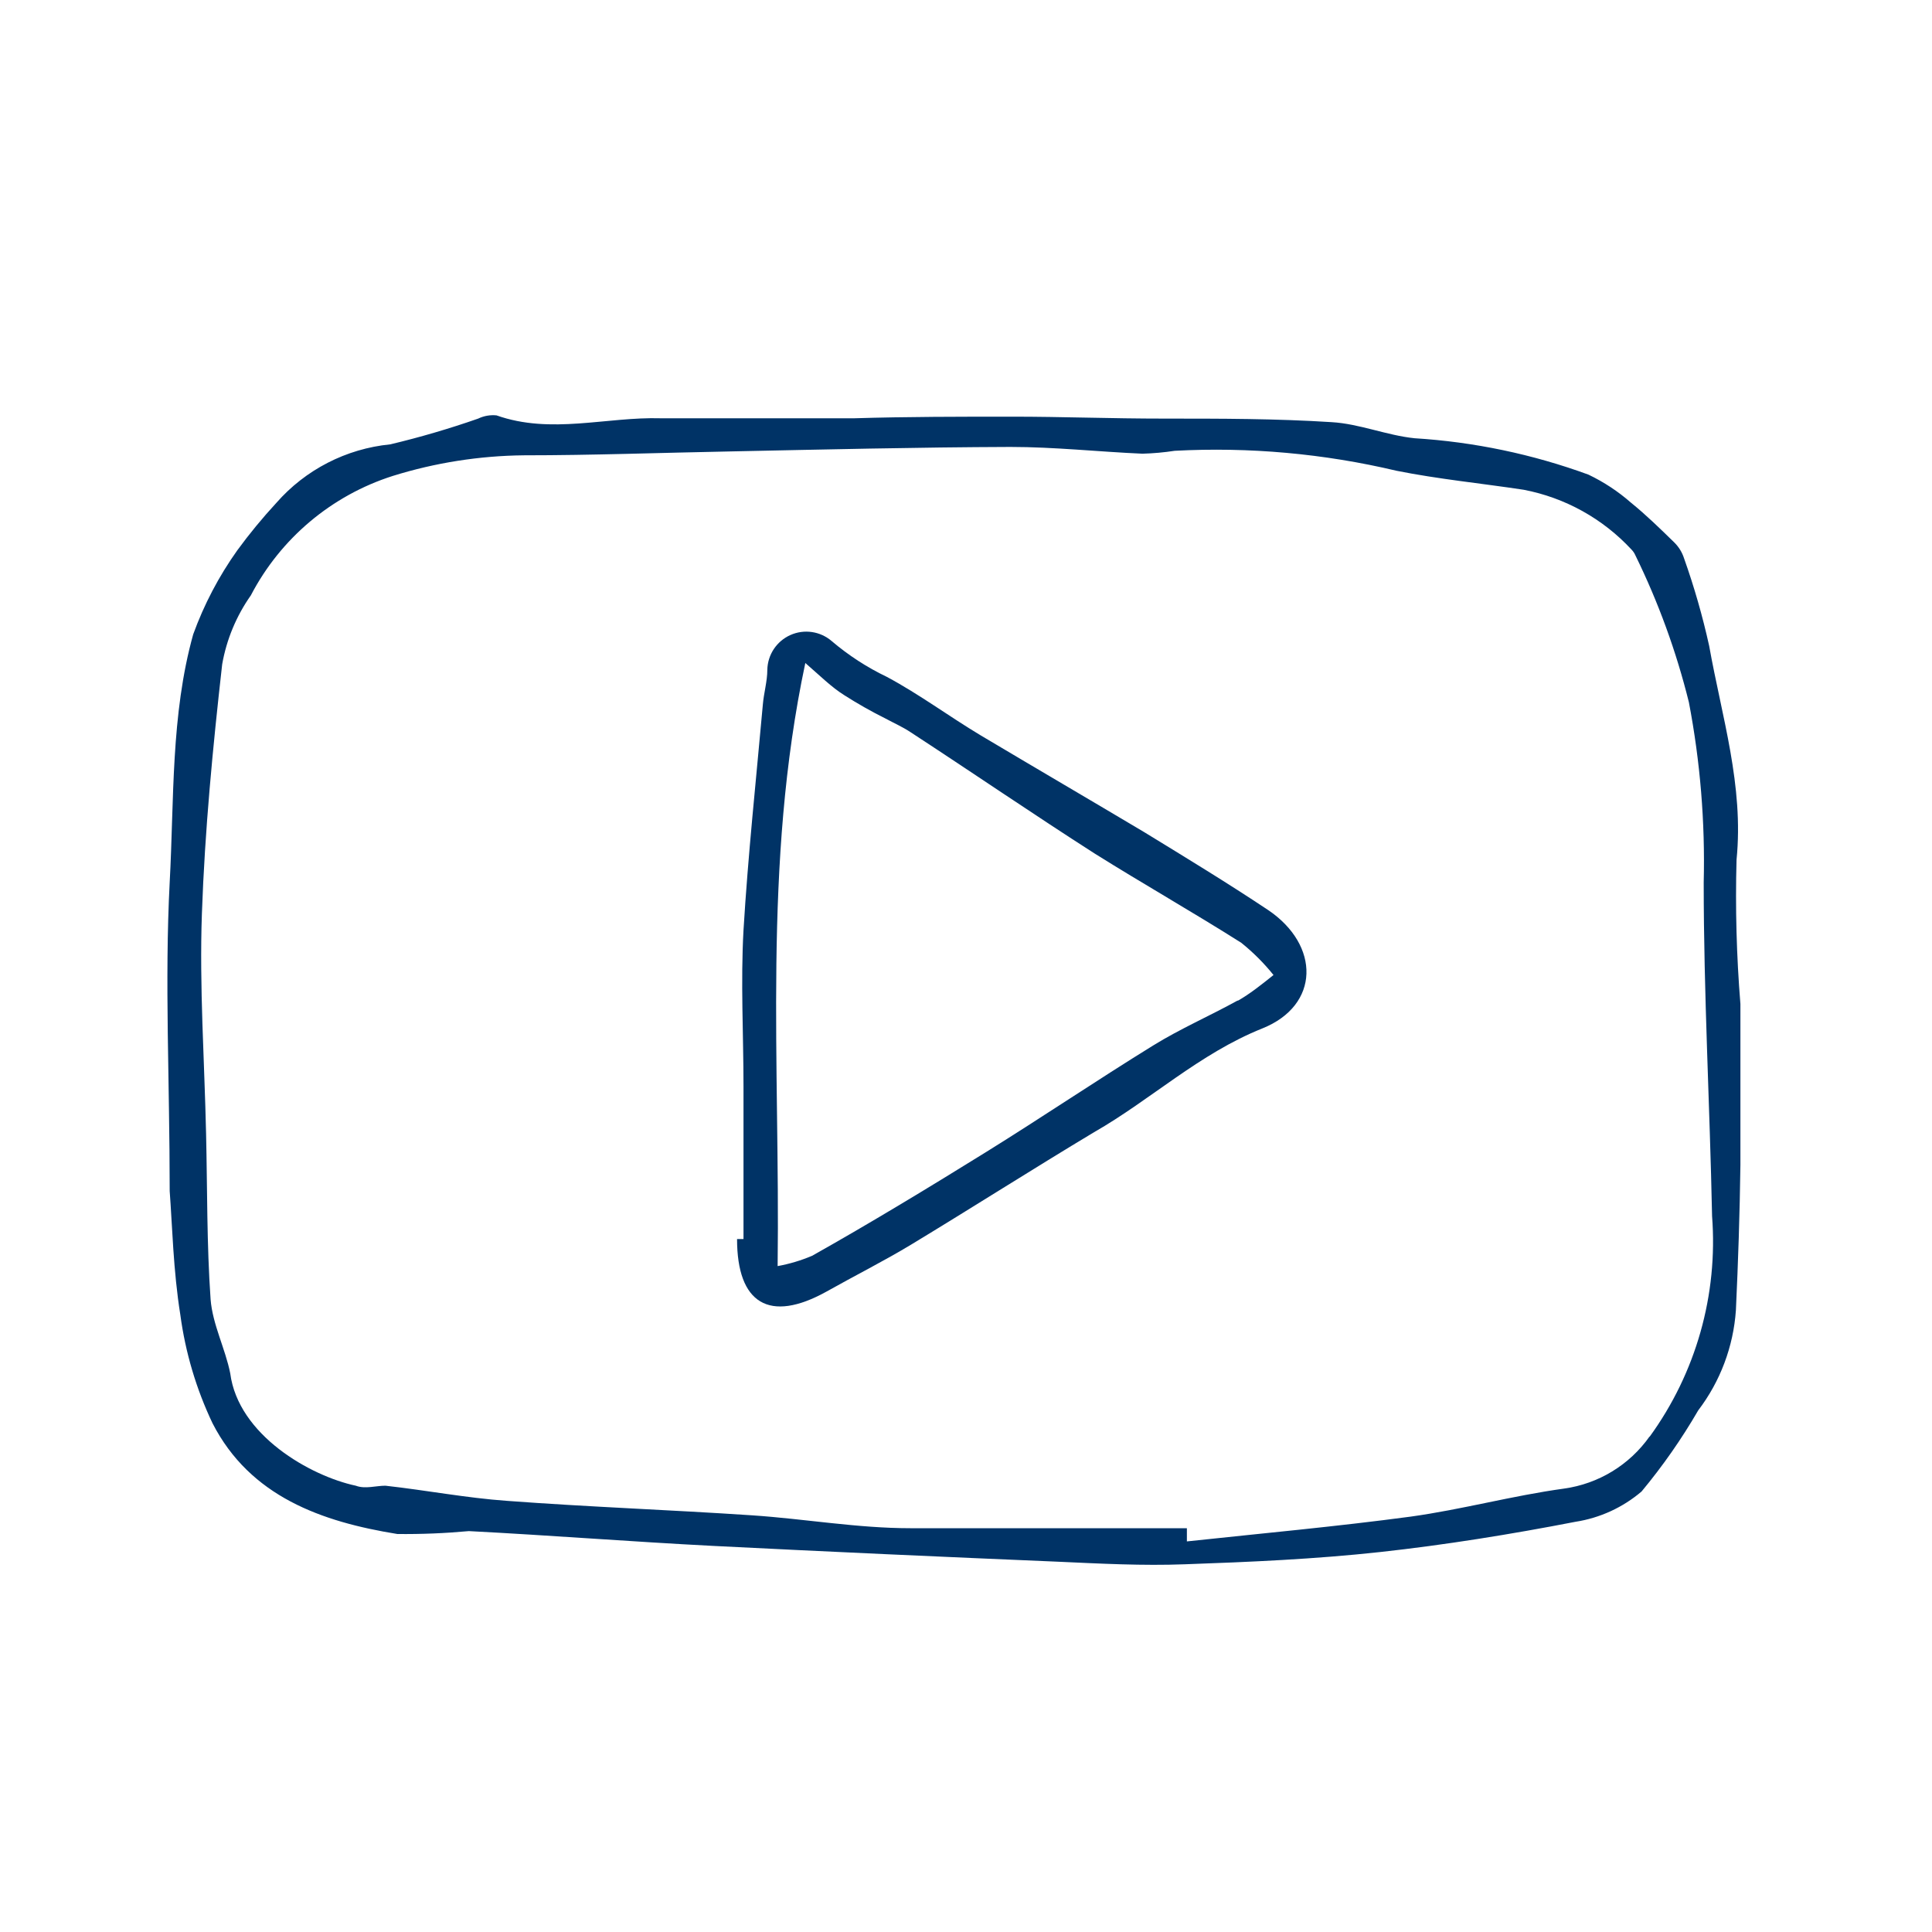
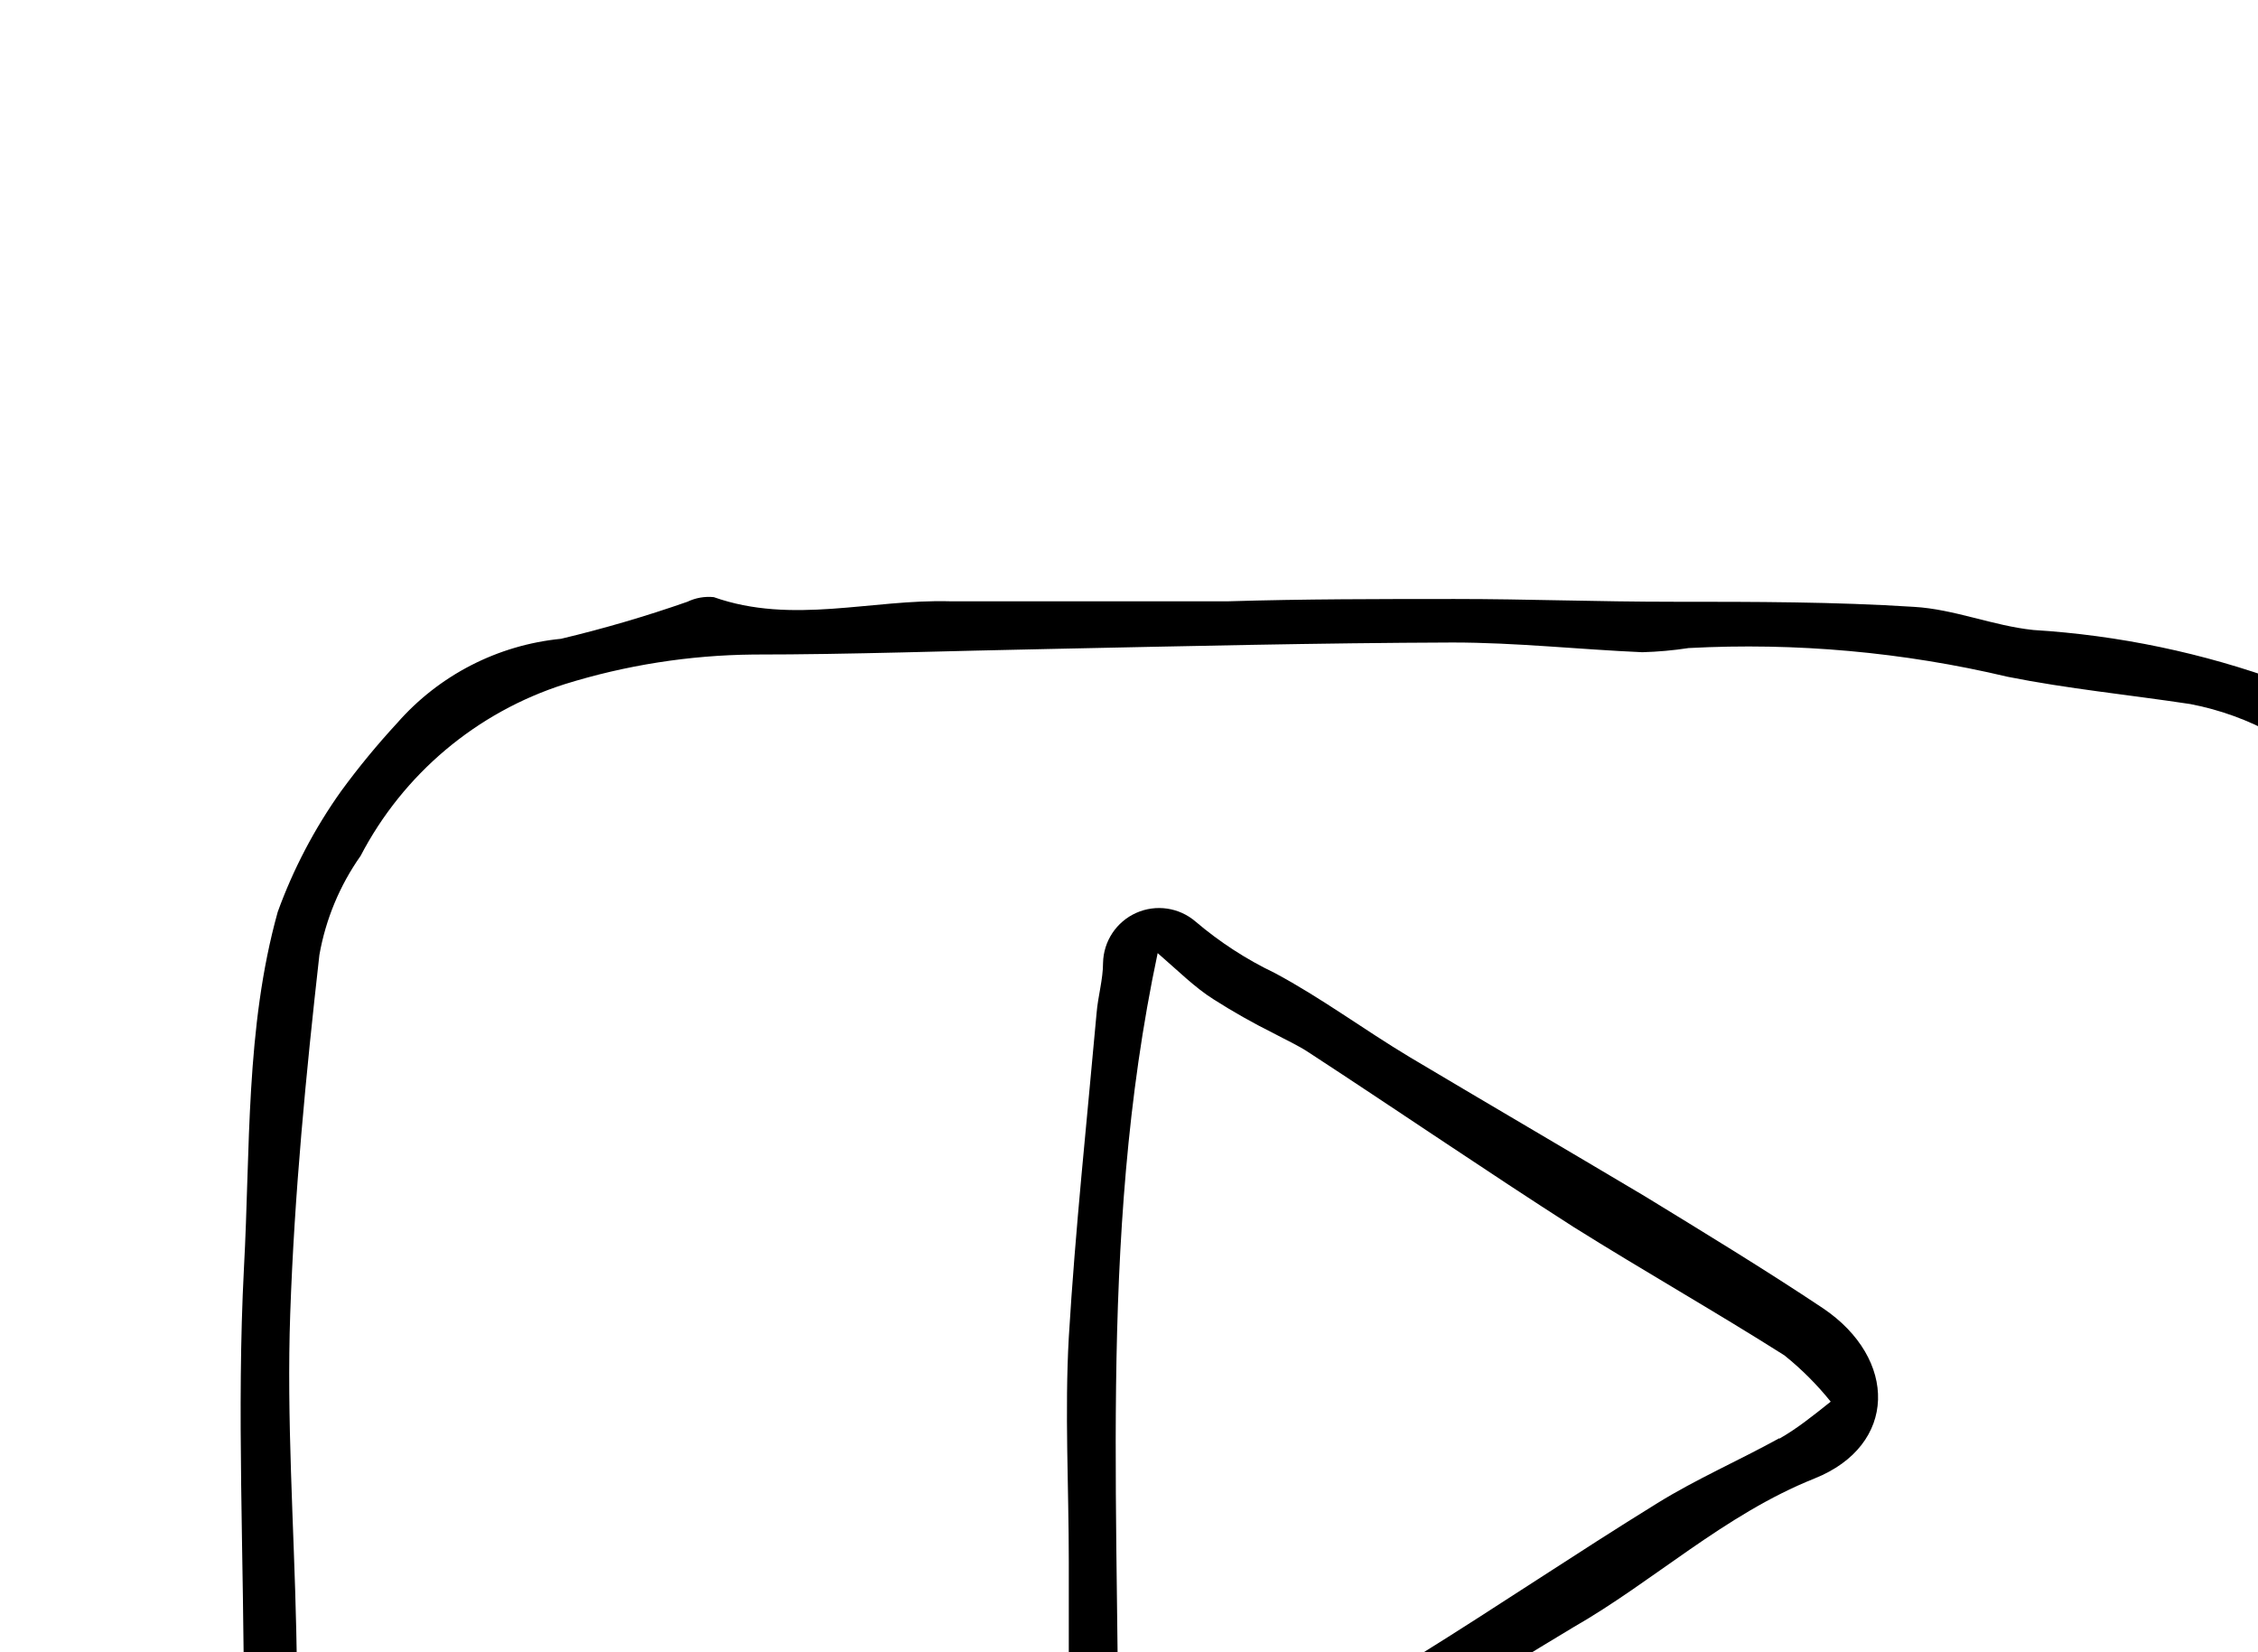
- <svg xmlns="http://www.w3.org/2000/svg" id="Layer_1" data-name="Layer 1" viewBox="0 0 60 60">
-   <defs>
-     <style>.cls-1{fill:#036;}</style>
-   </defs>
-   <path class="cls-1" d="M53.93,26.7c0.23-2.3-.46-4.45-0.85-6.64a22.82,22.82,0,0,0-.78-2.72,1.21,1.21,0,0,0-.3-0.49c-0.44-.43-0.88-0.86-1.35-1.24a5.77,5.77,0,0,0-1.32-.87,19.14,19.14,0,0,0-5.4-1.13c-0.87-.09-1.71-0.45-2.58-0.5C39.63,13,37.9,13,36.18,13s-3.16-.06-4.75-0.06-3.27,0-4.9.05c-2,0-4,0-6,0-1.7-.05-3.41.51-5.11-0.09a1.07,1.07,0,0,0-.57.1,27.75,27.75,0,0,1-2.73.8,5.41,5.41,0,0,0-3.54,1.82,16.74,16.74,0,0,0-1.21,1.47A10.91,10.91,0,0,0,6,19.7c-0.7,2.51-.59,5.13-0.73,7.7-0.16,3.08,0,6.17,0,9.59,0.08,1.06.11,2.47,0.33,3.84a11.36,11.36,0,0,0,1,3.37c1.17,2.28,3.39,3.06,5.74,3.44a21.74,21.74,0,0,0,2.22-.09c2.53,0.13,5.06.33,7.6,0.46,3.56,0.18,7.12.34,10.69,0.49,1.32,0.06,2.64.13,3.95,0.08,2-.07,4.05-0.16,6.06-0.38s4.06-.55,6.07-0.94a4.14,4.14,0,0,0,2.05-.94,18.3,18.3,0,0,0,1.76-2.52,5.79,5.79,0,0,0,1.17-3.11c0.07-1.5.12-3,.14-4.51,0-1.66,0-3.33,0-5A41.37,41.37,0,0,1,53.93,26.7Zm-2.7,17.91a3.91,3.91,0,0,1-2.66,1.62c-1.6.22-3.17,0.65-4.76,0.87-2.31.31-4.63,0.52-6.95,0.77l0-.41c-2.86,0-5.73,0-8.59,0-1.64,0-3.27-.29-4.91-0.4-2.54-.17-5.08-0.26-7.62-0.45-1.26-.09-2.51-0.33-3.77-0.47-0.3,0-.63.11-0.92,0-1.41-.3-3.65-1.57-3.9-3.49C7,41.89,6.6,41.13,6.54,40.35c-0.12-1.71-.1-3.43-0.14-5.14-0.05-2.28-.21-4.56-0.13-6.83,0.09-2.59.34-5.18,0.63-7.75a5.31,5.31,0,0,1,.89-2.14,7.56,7.56,0,0,1,4.41-3.71,14.18,14.18,0,0,1,4.07-.64c2.13,0,4.26-.08,6.39-0.12,2.91-.06,5.81-0.13,8.72-0.14,1.37,0,2.73.15,4.1,0.21a8.13,8.13,0,0,0,1-.09,24.31,24.31,0,0,1,6.89.62c1.3,0.26,2.63.39,3.95,0.59a6.14,6.14,0,0,1,3.35,1.86,0.59,0.59,0,0,1,.12.18,22.87,22.87,0,0,1,1.66,4.56,26.32,26.32,0,0,1,.46,5.6c0,3.45.19,6.91,0.26,10.36A10.31,10.31,0,0,1,51.23,44.62Z" />
-   <path class="cls-1" d="M39.38,28.26c-1.26-.84-2.56-1.63-3.85-2.42-1.68-1-3.39-2-5.07-3-1-.6-1.91-1.28-2.92-1.82a7.9,7.9,0,0,1-1.71-1.11,1.21,1.21,0,0,0-2,.89c0,0.36-.11.72-0.14,1.09-0.21,2.34-.46,4.67-0.6,7-0.09,1.61,0,3.23,0,4.85s0,3.16,0,4.74h-0.2c0,2,1,2.62,2.78,1.63,0.87-.49,1.77-0.94,2.63-1.46,1.9-1.15,3.78-2.35,5.68-3.49,1.75-1,3.27-2.44,5.22-3.22C41,31.22,41,29.35,39.38,28.26Zm-0.94,2.81c-0.87.48-1.79,0.88-2.63,1.4-1.75,1.08-3.45,2.23-5.19,3.31S27,38,25.22,39a5.07,5.07,0,0,1-1.07.32c0.08-6.3-.47-12.47.86-18.73,0.45,0.39.81,0.75,1.21,1a14,14,0,0,0,1.29.73c0.26,0.14.53,0.26,0.77,0.42C30.21,24,32.11,25.3,34,26.51c1.5,0.94,3.05,1.82,4.55,2.77a6.54,6.54,0,0,1,1,1C39.15,30.6,38.81,30.87,38.44,31.08Z" />
+ <svg xmlns="http://www.w3.org/2000/svg" class="spejder-icon" data-name="Youtube Icon" id="youtube_icon" viewbox="0 0 60 60">
+   <path d="M53.93,26.7c0.23-2.3-.46-4.45-0.85-6.64a22.82,22.82,0,0,0-.78-2.72,1.21,1.21,0,0,0-.3-0.49c-0.44-.43-0.88-0.86-1.35-1.24a5.77,5.77,0,0,0-1.32-.87,19.14,19.14,0,0,0-5.4-1.13c-0.87-.09-1.71-0.45-2.58-0.5C39.63,13,37.9,13,36.18,13s-3.16-.06-4.75-0.06-3.27,0-4.9.05c-2,0-4,0-6,0-1.7-.05-3.41.51-5.11-0.09a1.07,1.07,0,0,0-.57.1,27.75,27.75,0,0,1-2.73.8,5.41,5.41,0,0,0-3.54,1.82,16.74,16.74,0,0,0-1.21,1.47A10.91,10.91,0,0,0,6,19.7c-0.7,2.51-.59,5.13-0.73,7.7-0.16,3.08,0,6.17,0,9.59,0.08,1.06.11,2.47,0.33,3.84a11.36,11.36,0,0,0,1,3.37c1.17,2.28,3.39,3.06,5.74,3.44a21.74,21.74,0,0,0,2.22-.09c2.53,0.13,5.06.33,7.6,0.46,3.56,0.18,7.12.34,10.69,0.49,1.32,0.06,2.64.13,3.95,0.08,2-.07,4.05-0.16,6.06-0.38s4.06-.55,6.07-0.94a4.14,4.14,0,0,0,2.05-.94,18.3,18.3,0,0,0,1.76-2.52,5.79,5.79,0,0,0,1.17-3.11c0.07-1.5.12-3,.14-4.51,0-1.66,0-3.33,0-5A41.37,41.37,0,0,1,53.93,26.7Zm-2.7,17.91a3.91,3.91,0,0,1-2.66,1.62c-1.6.22-3.17,0.65-4.76,0.87-2.31.31-4.63,0.52-6.95,0.77l0-.41c-2.86,0-5.73,0-8.59,0-1.64,0-3.27-.29-4.91-0.4-2.54-.17-5.08-0.26-7.62-0.45-1.26-.09-2.51-0.33-3.77-0.47-0.3,0-.63.11-0.92,0-1.41-.3-3.65-1.57-3.9-3.49C7,41.89,6.6,41.13,6.54,40.35c-0.12-1.71-.1-3.43-0.14-5.14-0.05-2.28-.21-4.56-0.13-6.83,0.09-2.59.34-5.18,0.63-7.75a5.31,5.31,0,0,1,.89-2.14,7.56,7.56,0,0,1,4.41-3.71,14.18,14.18,0,0,1,4.07-.64c2.13,0,4.26-.08,6.39-0.12,2.91-.06,5.81-0.13,8.72-0.14,1.37,0,2.73.15,4.1,0.21a8.13,8.13,0,0,0,1-.09,24.31,24.31,0,0,1,6.89.62c1.3,0.26,2.63.39,3.95,0.59a6.14,6.14,0,0,1,3.35,1.86,0.59,0.59,0,0,1,.12.18,22.87,22.87,0,0,1,1.66,4.56,26.32,26.32,0,0,1,.46,5.6c0,3.45.19,6.91,0.26,10.36A10.31,10.31,0,0,1,51.23,44.62Z" />
+   <path d="M39.38,28.26c-1.26-.84-2.56-1.63-3.85-2.42-1.68-1-3.39-2-5.07-3-1-.6-1.91-1.28-2.92-1.82a7.9,7.9,0,0,1-1.71-1.11,1.21,1.21,0,0,0-2,.89c0,0.36-.11.72-0.14,1.09-0.21,2.34-.46,4.67-0.6,7-0.09,1.61,0,3.23,0,4.85s0,3.16,0,4.74h-0.2c0,2,1,2.62,2.78,1.63,0.87-.49,1.77-0.94,2.63-1.46,1.9-1.15,3.78-2.35,5.68-3.49,1.75-1,3.27-2.44,5.22-3.22C41,31.22,41,29.35,39.38,28.26Zm-0.94,2.81c-0.87.48-1.79,0.88-2.63,1.4-1.75,1.08-3.45,2.23-5.19,3.31S27,38,25.22,39a5.07,5.07,0,0,1-1.07.32c0.08-6.3-.47-12.47.86-18.73,0.45,0.39.81,0.75,1.21,1a14,14,0,0,0,1.29.73c0.26,0.14.53,0.26,0.77,0.42C30.21,24,32.11,25.3,34,26.51c1.5,0.94,3.05,1.82,4.55,2.77a6.54,6.54,0,0,1,1,1C39.15,30.6,38.81,30.87,38.44,31.08Z" />
</svg>
